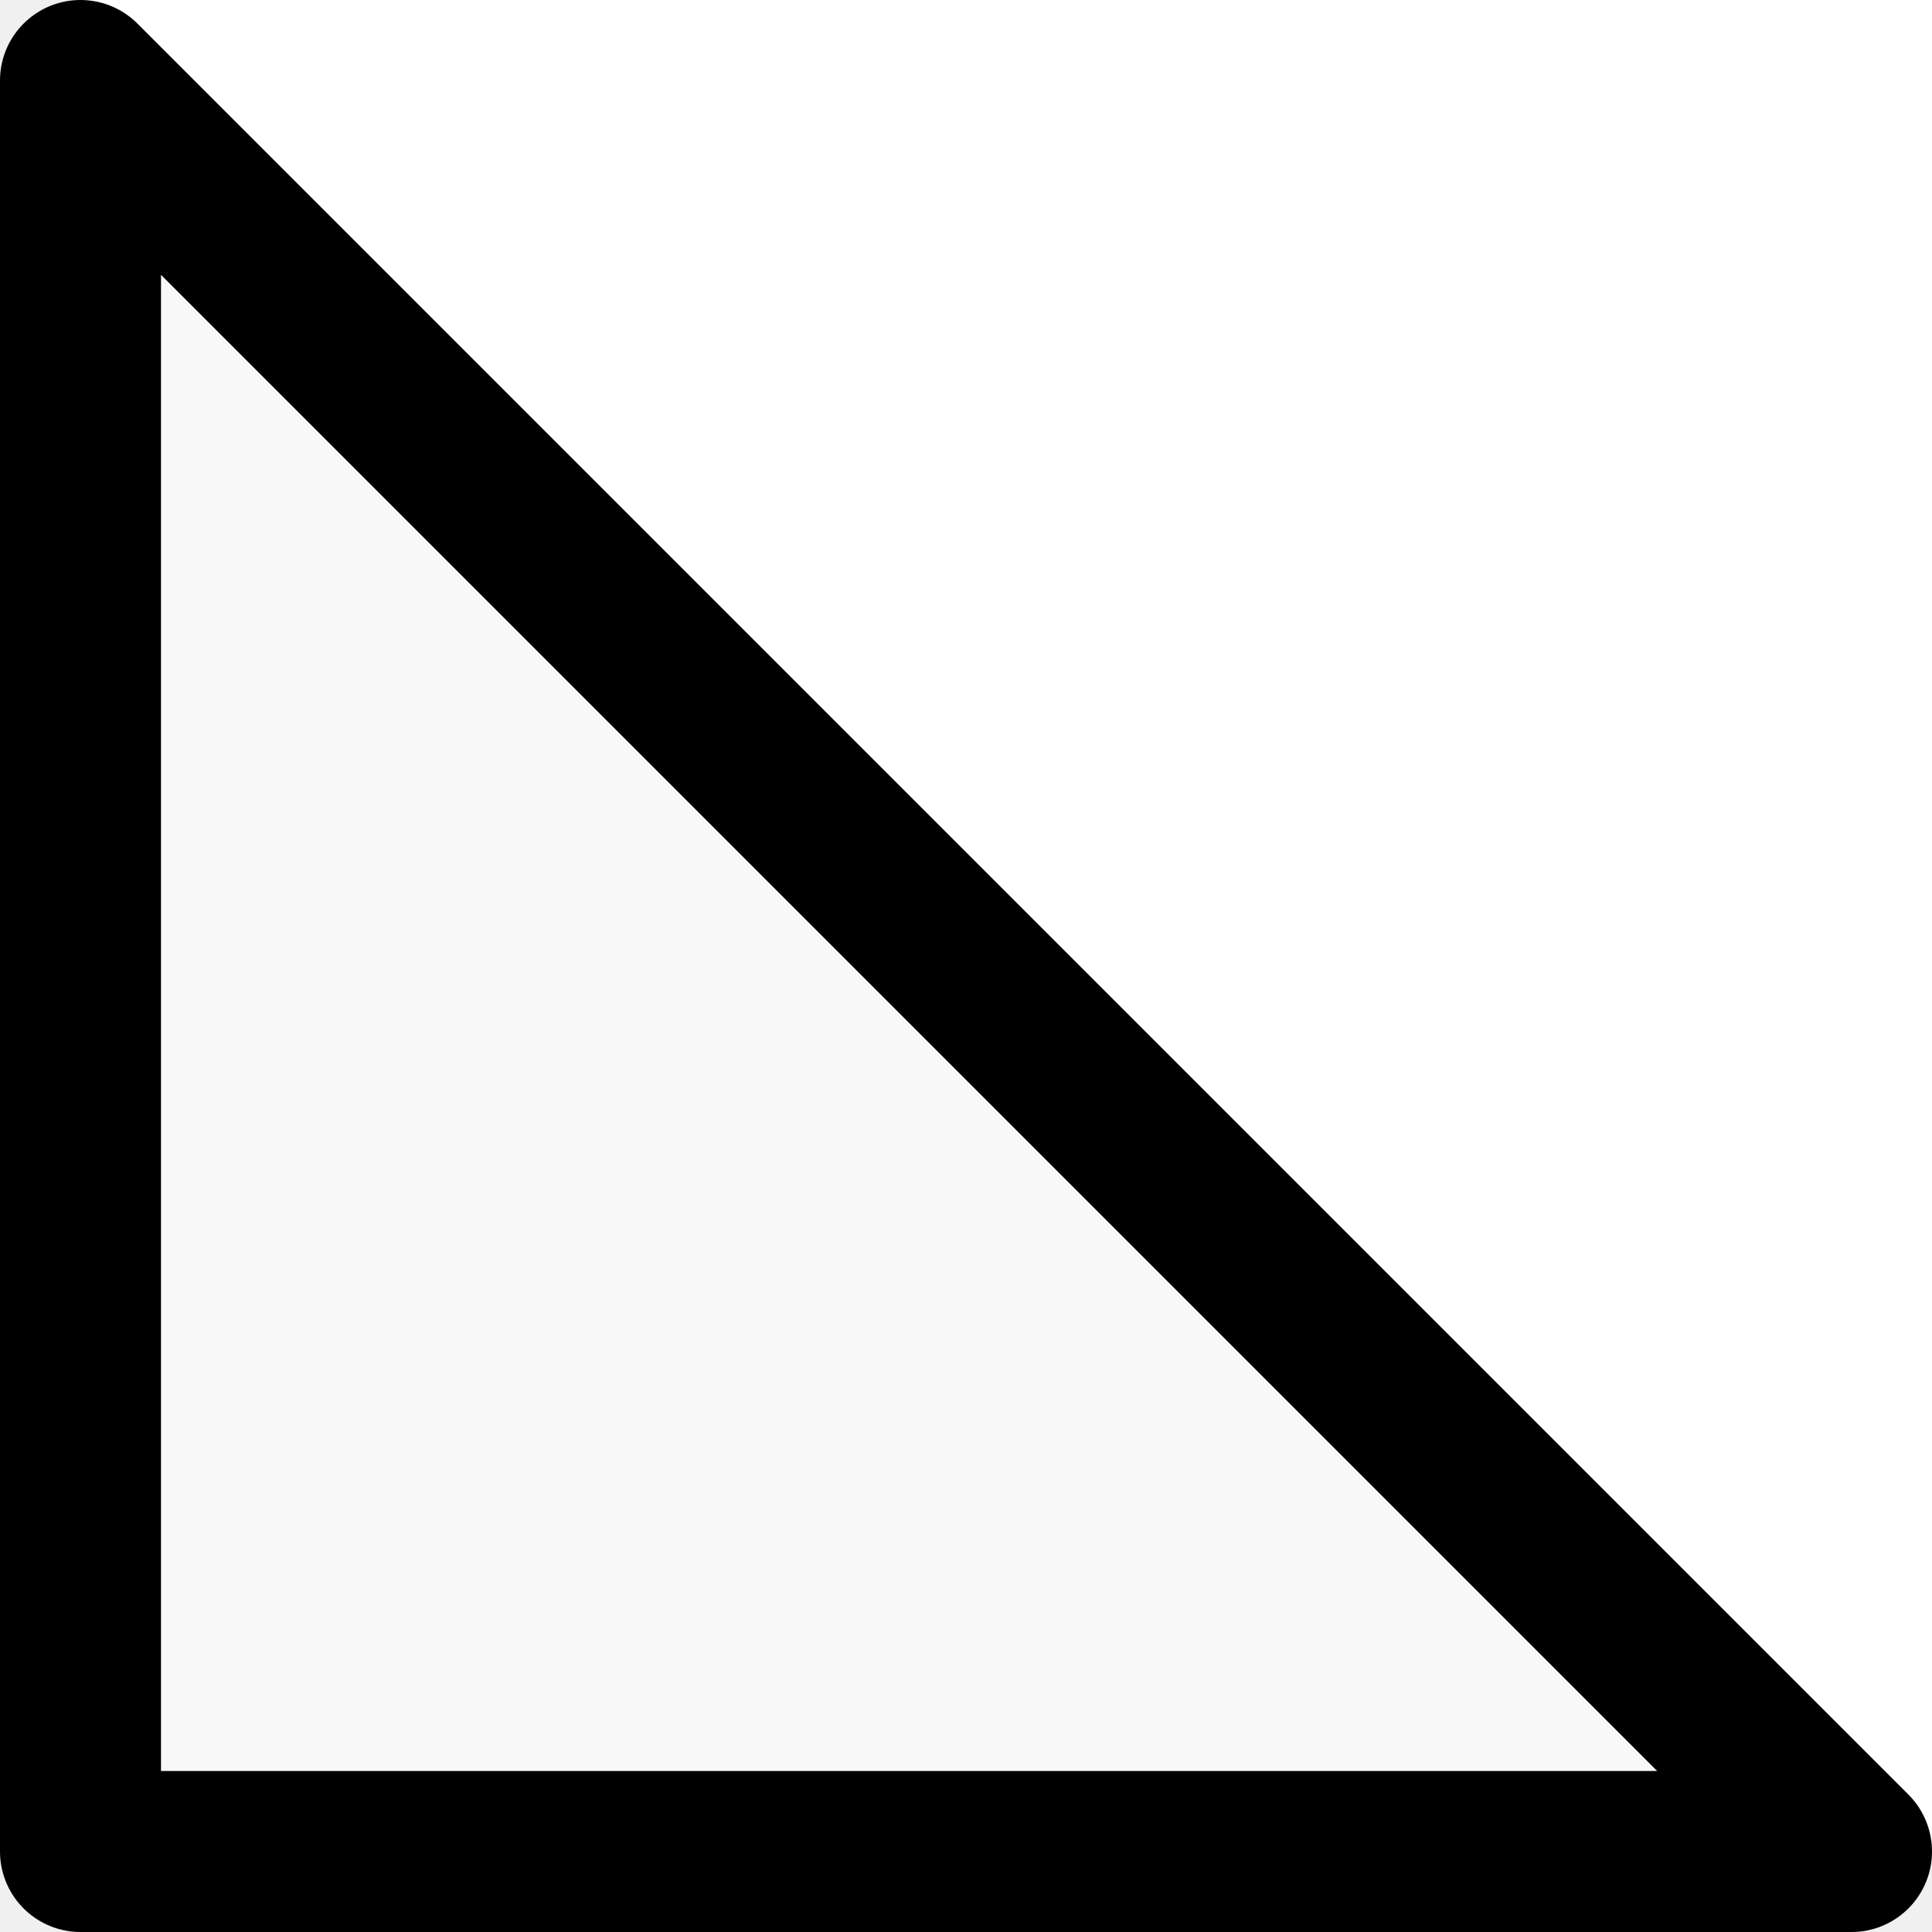
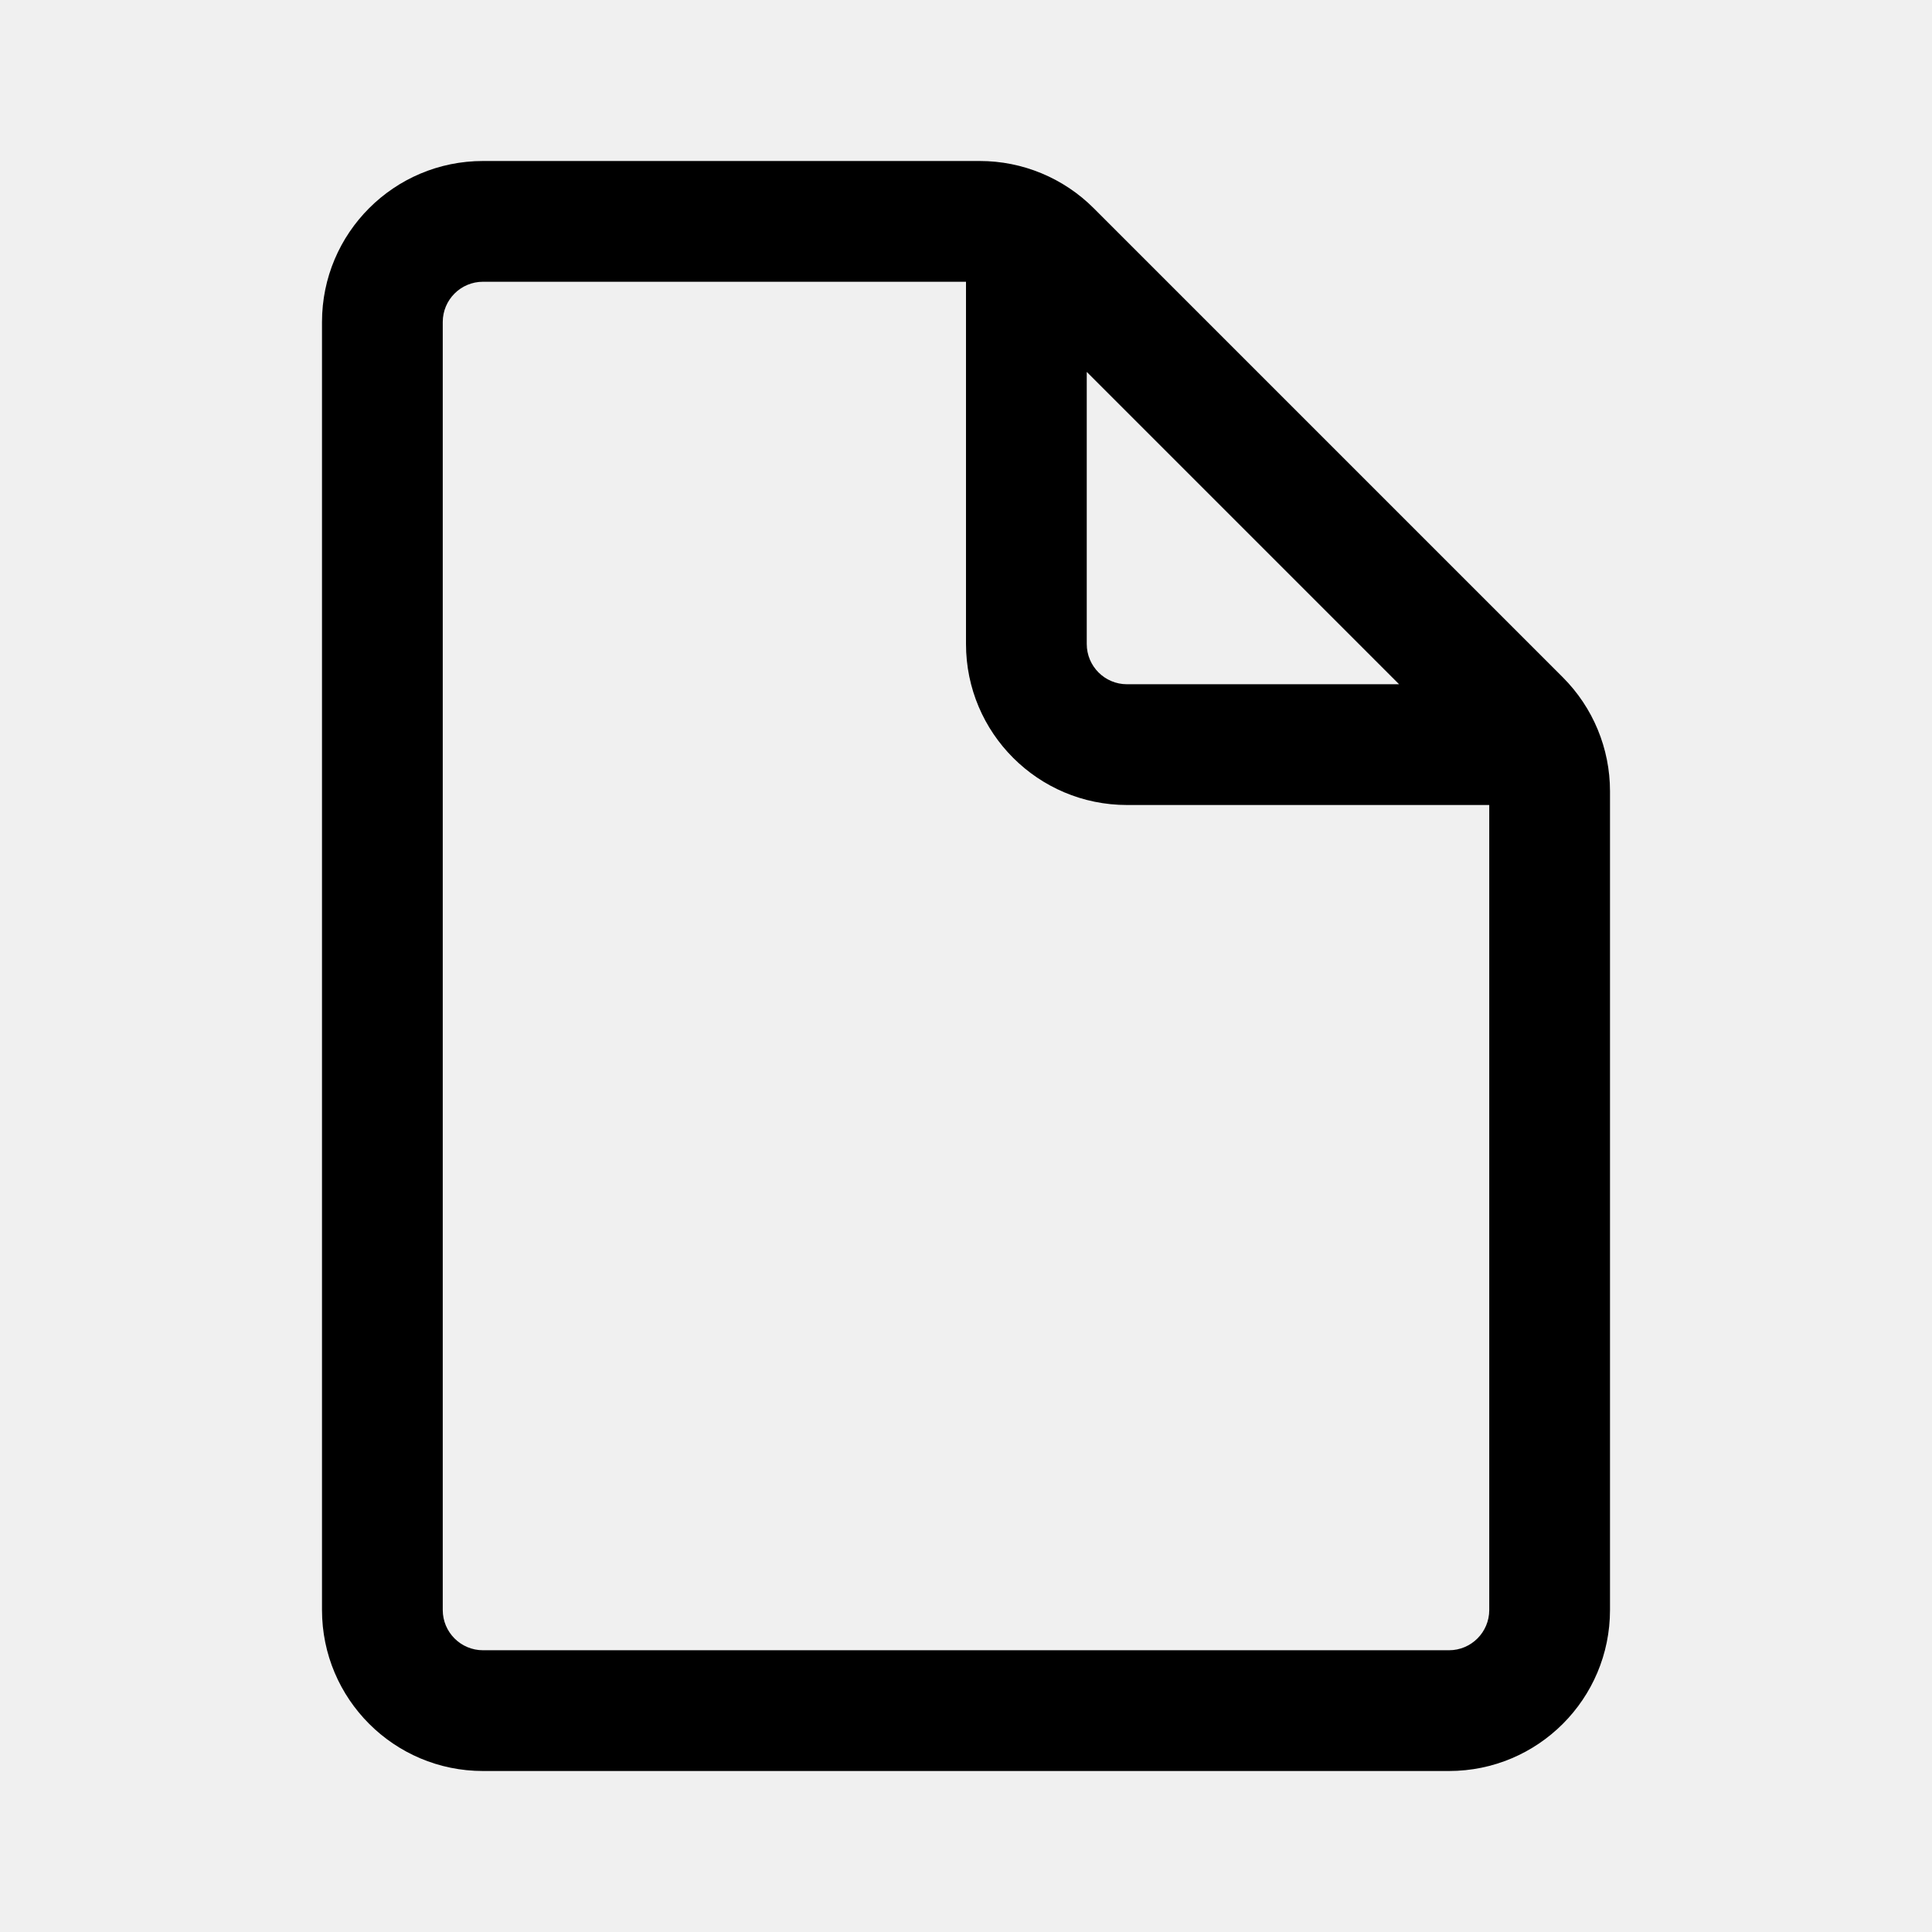
- <svg xmlns="http://www.w3.org/2000/svg" version="1.1" width="48" height="48" viewBox="0 0 48 48" enable-background="new 0 0 24.00 24.00" xml:space="preserve" id="svg4">
-   <defs id="defs8" />
-   <path id="path871" style="fill:#ffffff;fill-opacity:1;fill-rule:nonzero;stroke:none;stroke-width:0.12;stroke-linecap:butt;stroke-linejoin:miter;stroke-miterlimit:4;stroke-dasharray:none;stroke-opacity:1" d="M 48,46 V 0 H 2 Z" />
-   <path style="opacity:1;fill:#ffffff;fill-opacity:0.5;stroke:#000000;stroke-width:4;stroke-linecap:round;stroke-linejoin:round;stroke-opacity:1" d="M 2,2 V 46 H 46 Z" id="path1127" />
+ <svg xmlns="http://www.w3.org/2000/svg" width="24" height="24" viewBox="0 0 24 24">
+   <path fill="#000000" d="M6 2a2 2 0 0 0-2 2v16a2 2 0 0 0 2 2h12a2 2 0 0 0 2-2V9.828a2 2 0 0 0-.586-1.414l-5.828-5.828A2 2 0 0 0 12.172 2zm-.5 2a.5.5 0 0 1 .5-.5h6V8a2 2 0 0 0 2 2h4.5v10a.5.5 0 0 1-.5.5H6a.5.5 0 0 1-.5-.5zm11.88 4.5H14a.5.5 0 0 1-.5-.5V4.62z" />
</svg>
